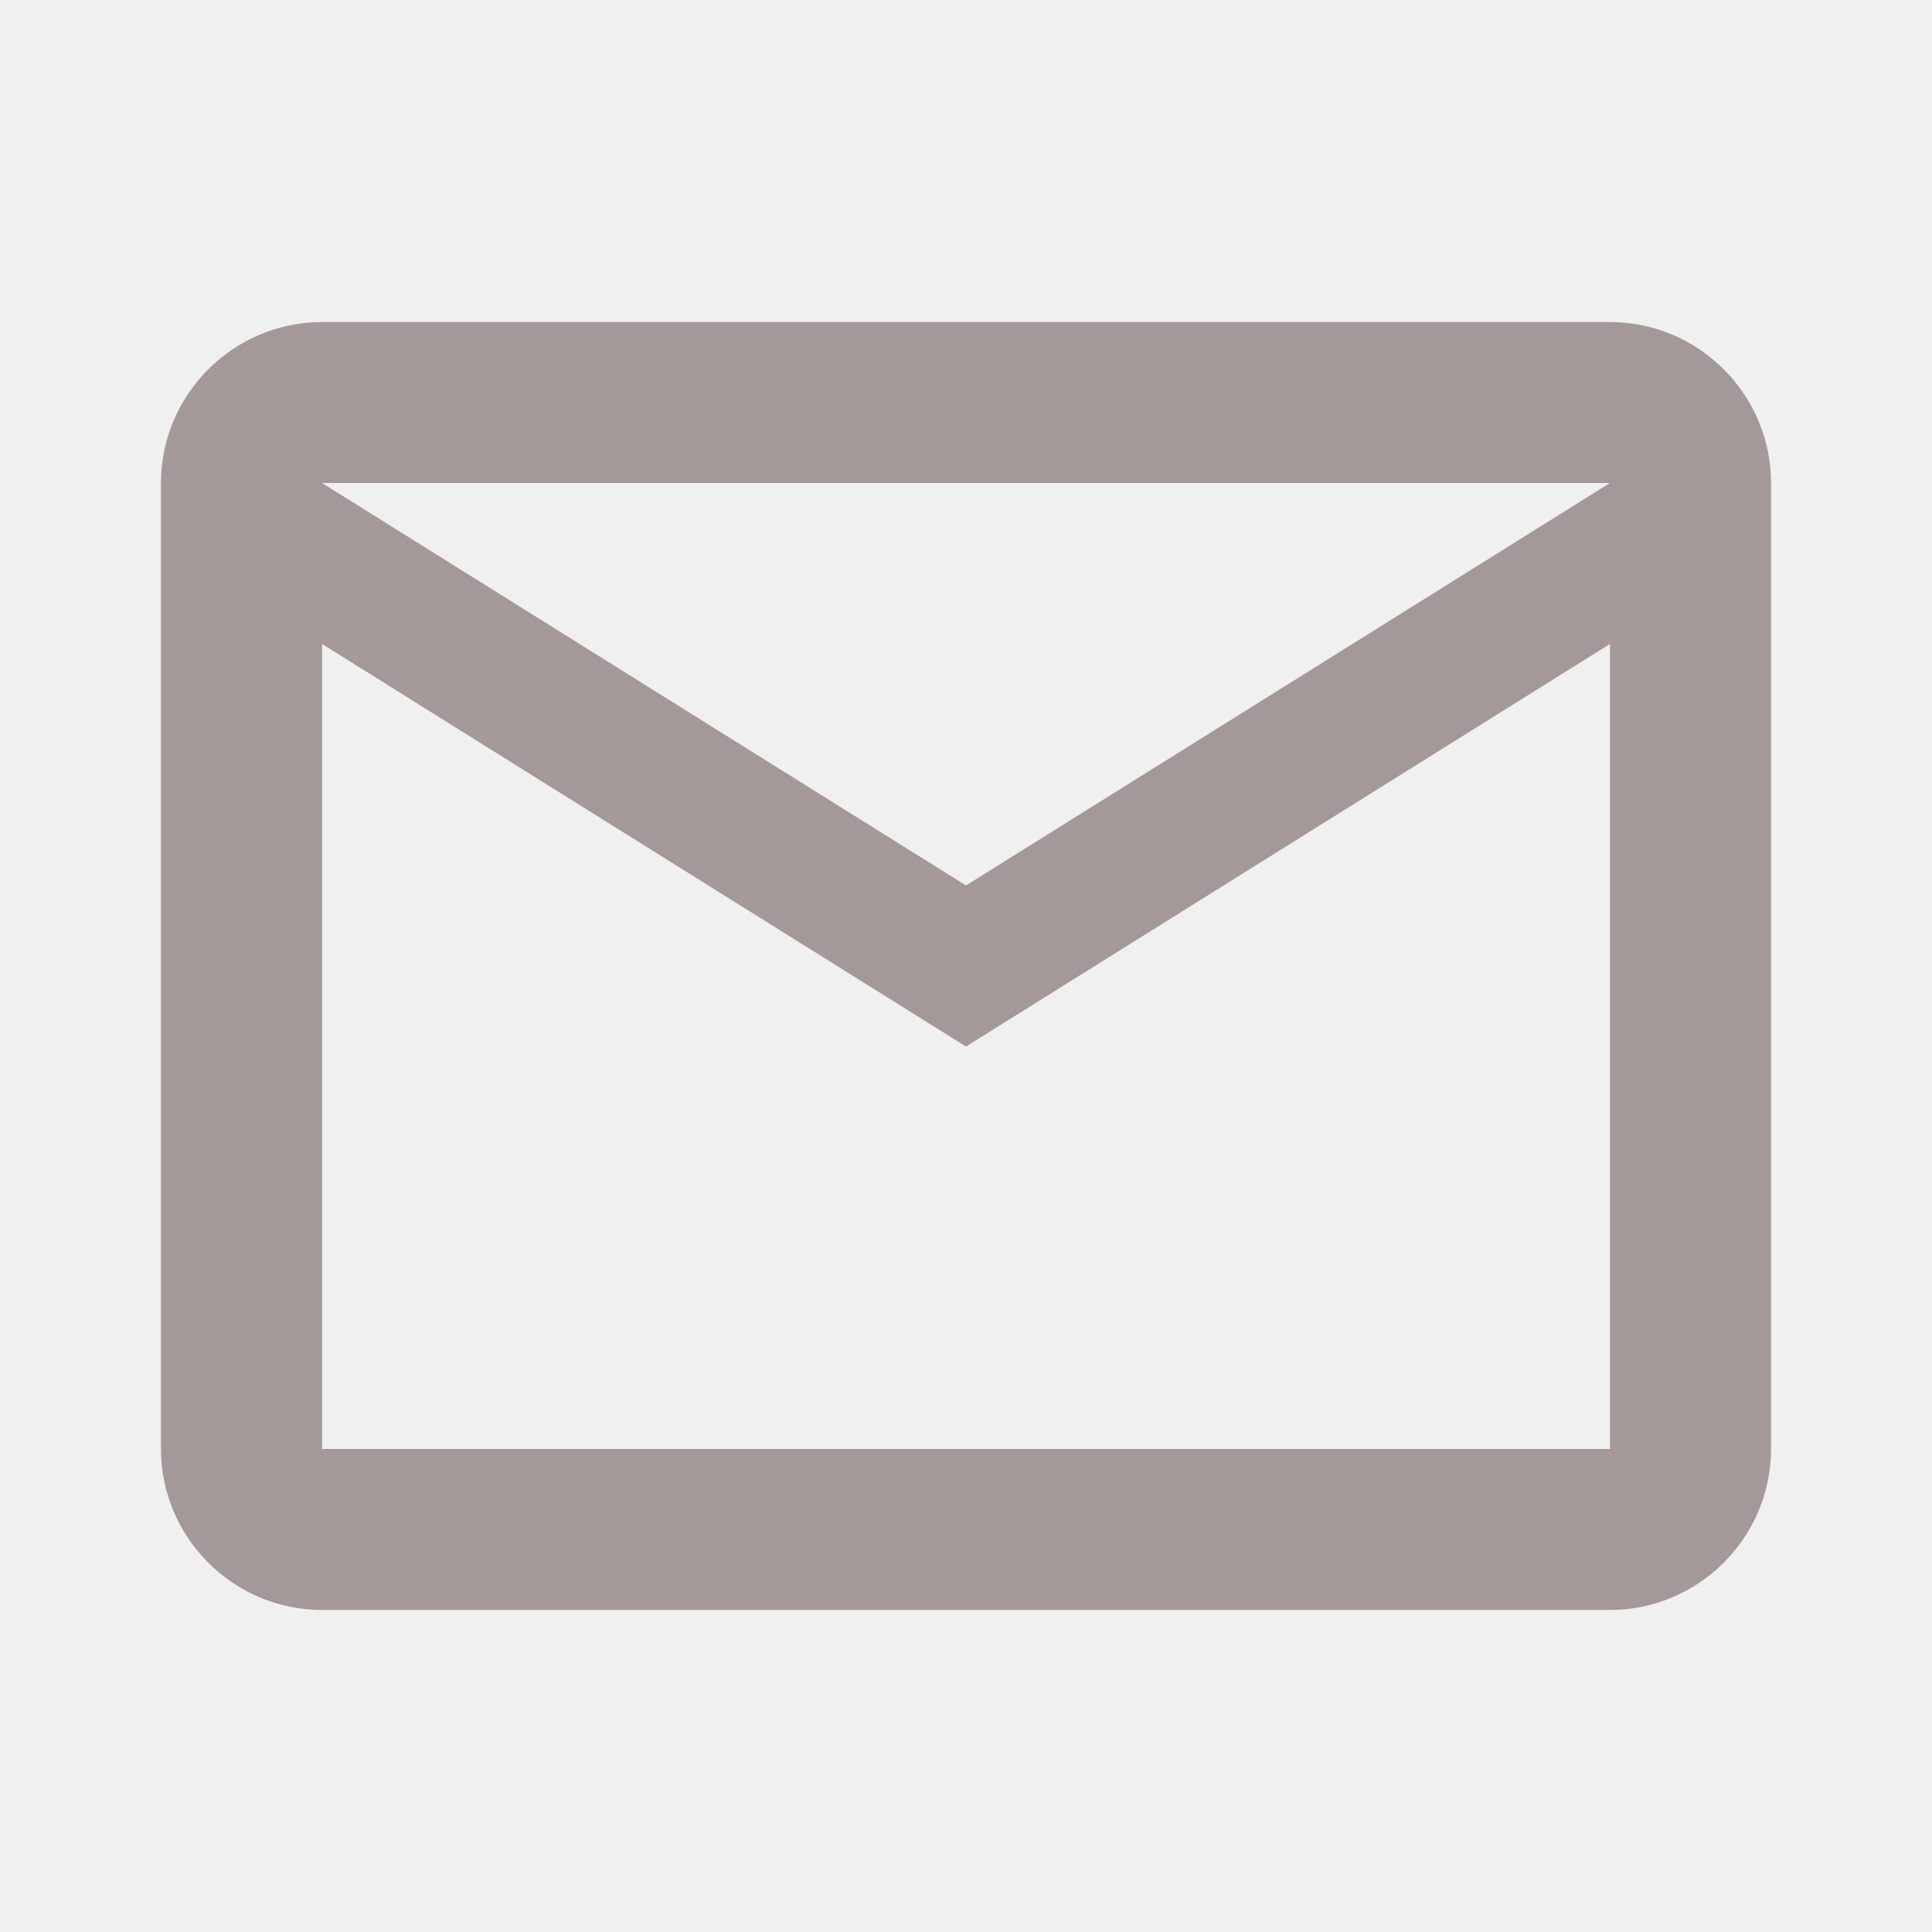
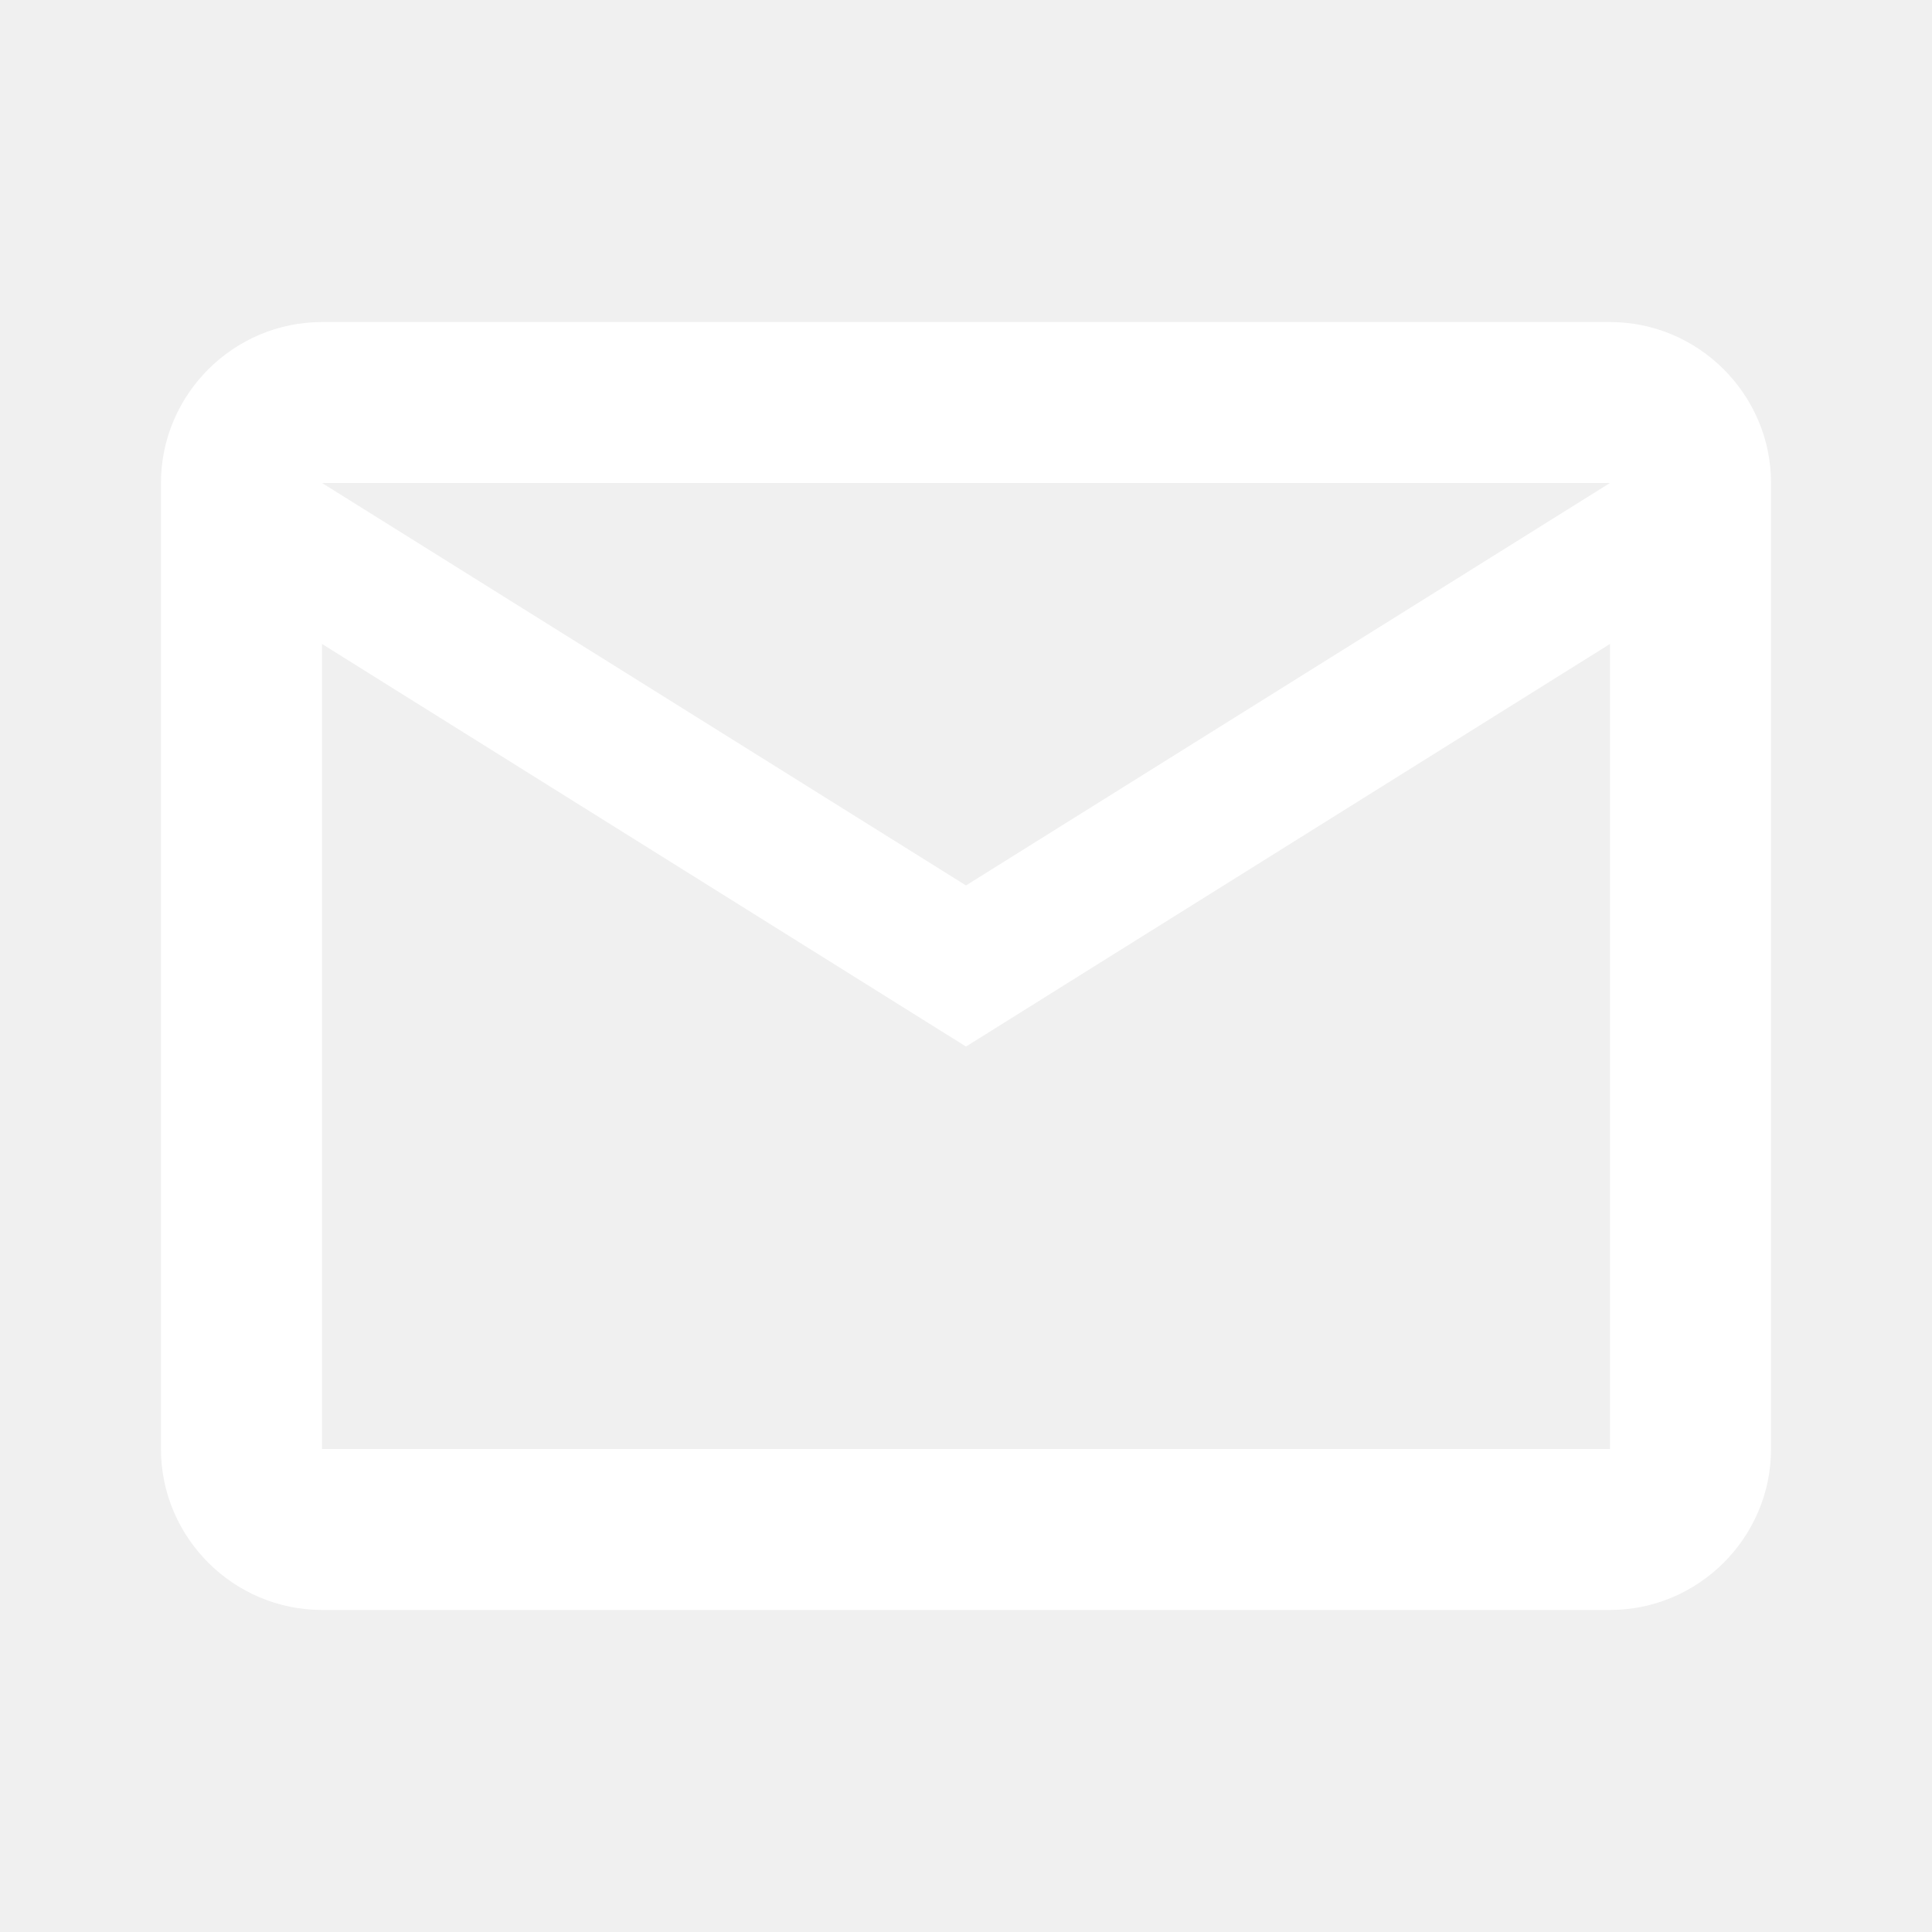
<svg xmlns="http://www.w3.org/2000/svg" width="16" height="16" viewBox="0 0 16 16" fill="none">
-   <path d="M14.667 4C14.667 3.267 14.067 2.667 13.333 2.667H2.667C1.933 2.667 1.333 3.267 1.333 4V12C1.333 12.733 1.933 13.333 2.667 13.333H13.333C14.067 13.333 14.667 12.733 14.667 12V4ZM13.333 4L8 7.333L2.667 4H13.333ZM13.333 12H2.667V5.333L8 8.667L13.333 5.333V12Z" fill="#A49898" />
+   <path d="M14.667 4C14.667 3.267 14.067 2.667 13.333 2.667H2.667C1.933 2.667 1.333 3.267 1.333 4V12C1.333 12.733 1.933 13.333 2.667 13.333H13.333C14.067 13.333 14.667 12.733 14.667 12V4ZM13.333 4L8 7.333L2.667 4H13.333ZM13.333 12H2.667V5.333L8 8.667L13.333 5.333V12Z" fill="#FFFFFF" />
</svg>
